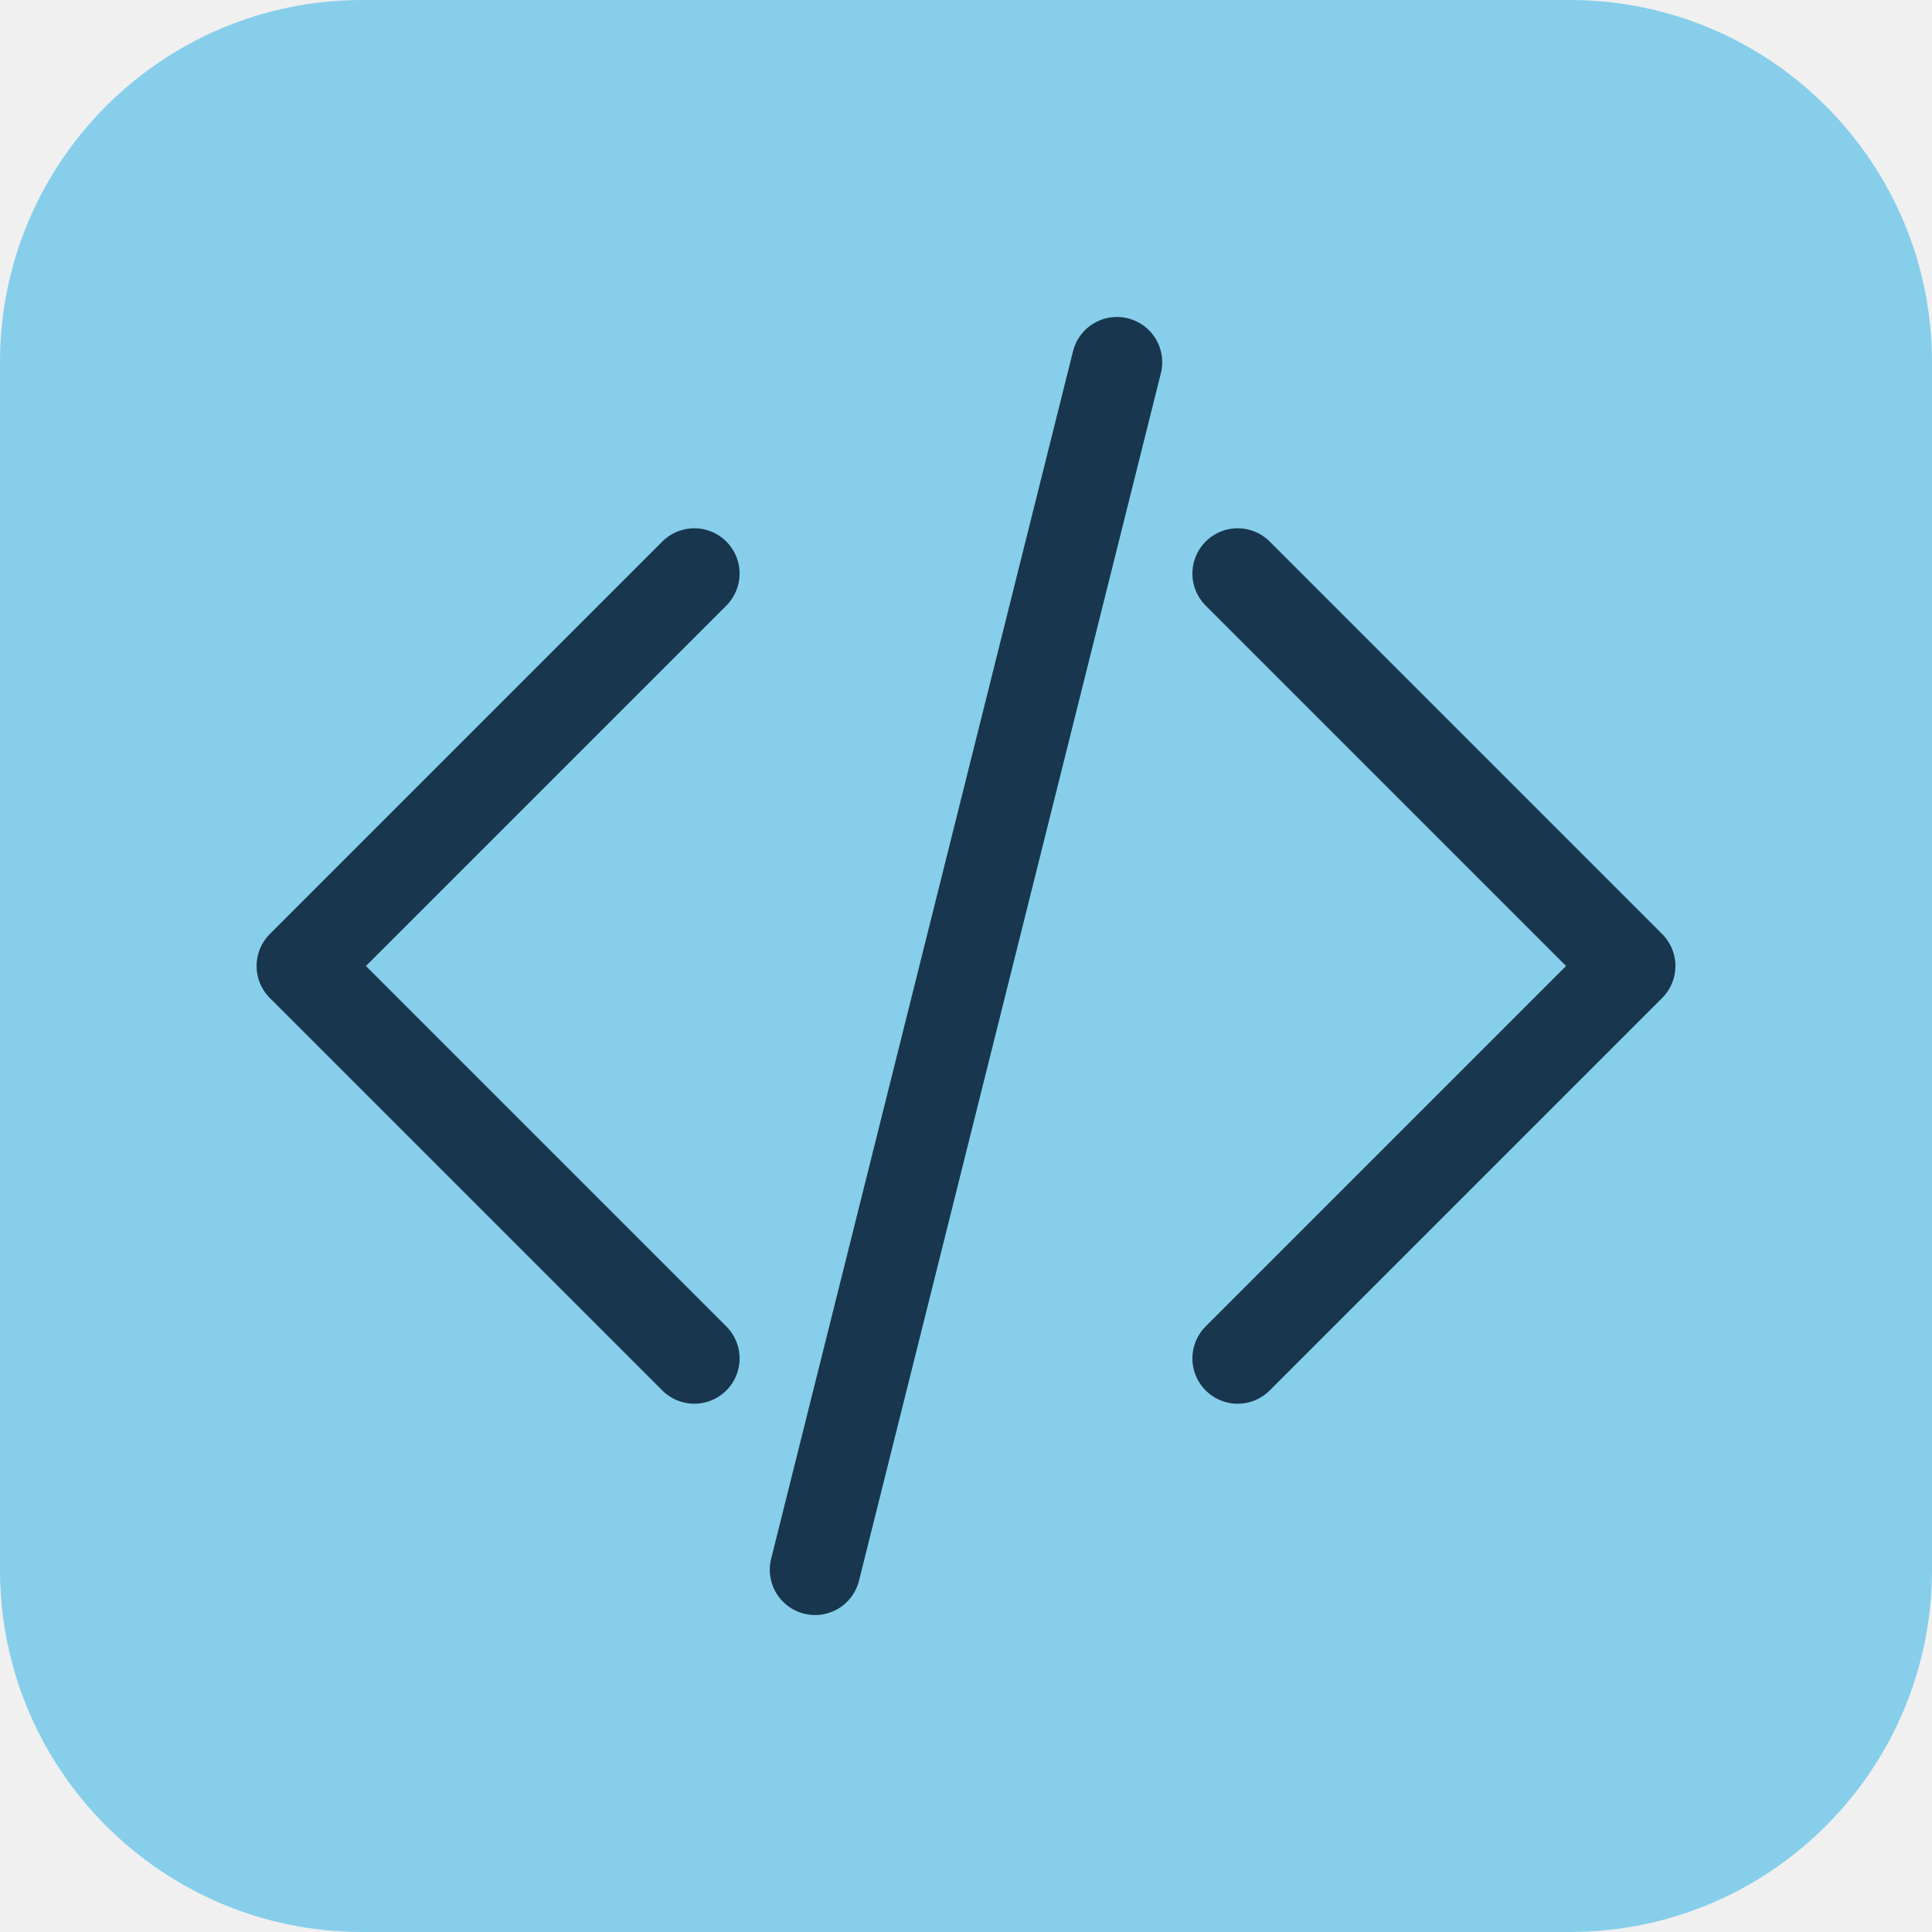
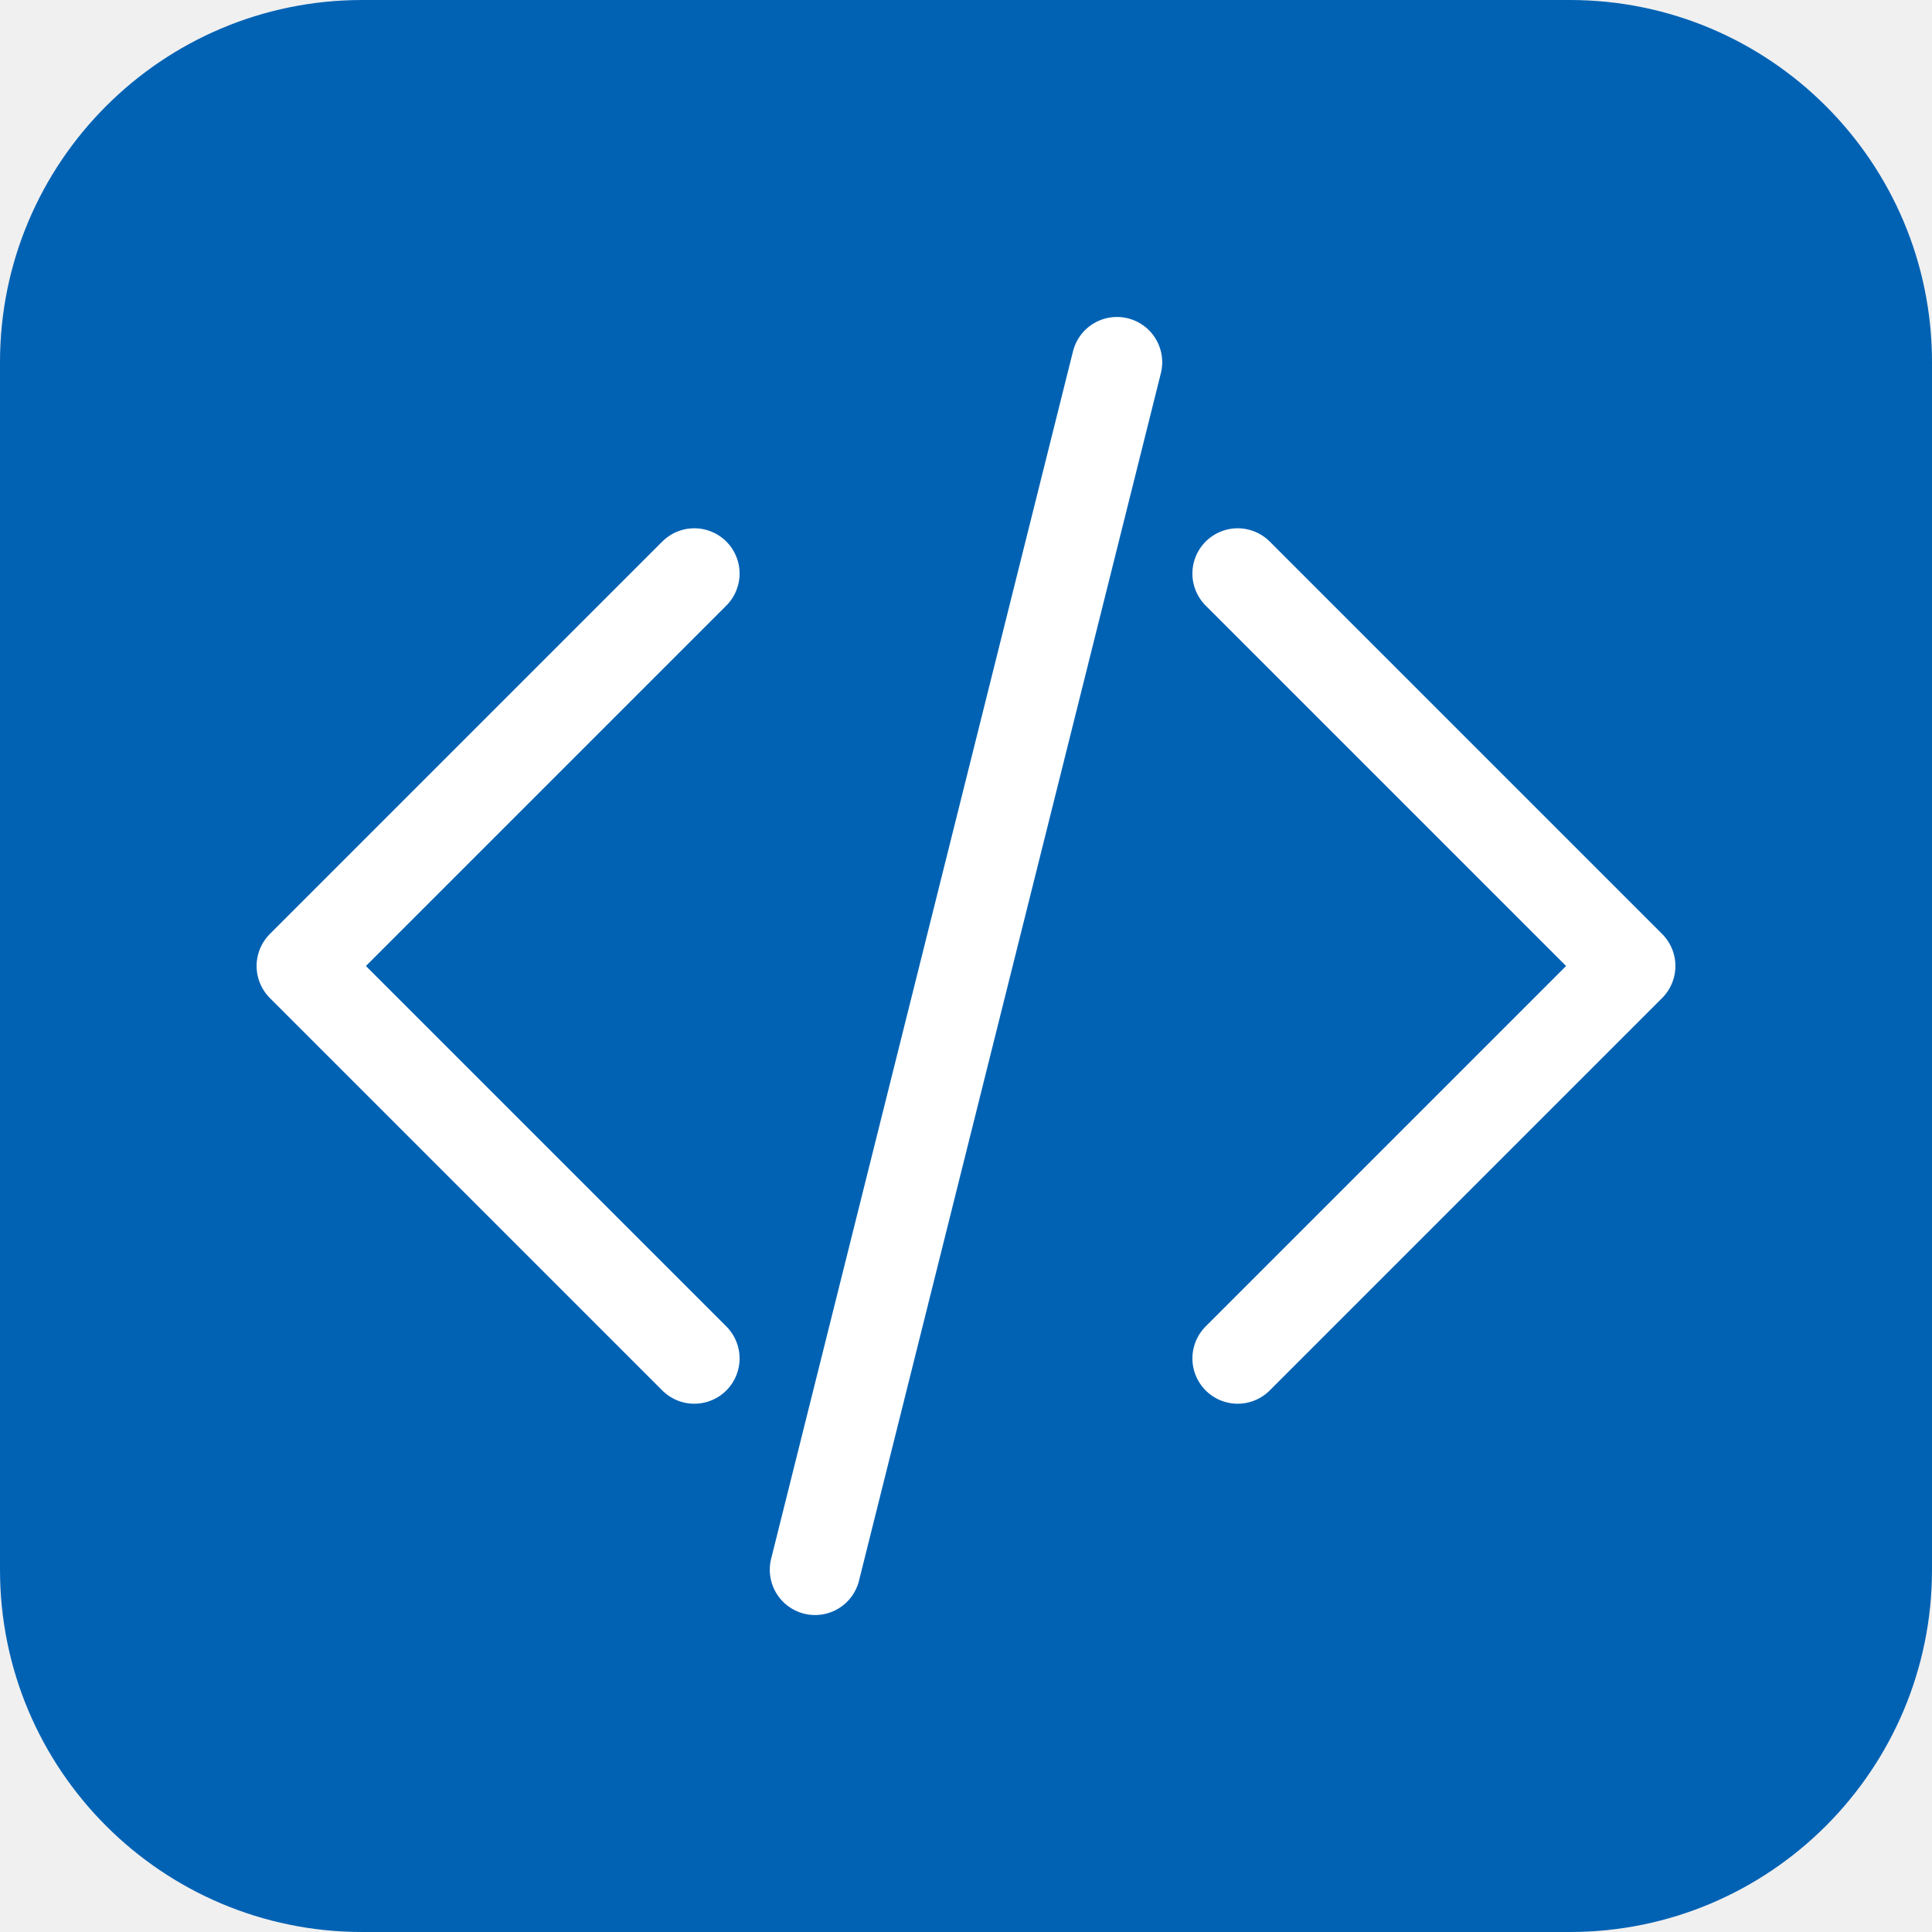
<svg xmlns="http://www.w3.org/2000/svg" viewBox="0 0 64 64">
-   <style>rect{fill:#87ceeb}path{stroke:#18364d}@media(prefers-color-scheme:dark){rect{fill:#66b4d6}path{stroke:#112e43}}</style>
-   <rect width="64" height="64" rx="12" />
-   <path d="m23 19-13 13 13 13m18-26 13 13-13 13M37 12 27 52" fill="none" stroke-width="3" stroke-linecap="round" stroke-linejoin="round" />
+   <rect width="64" height="64" rx="12" fill="#0162b4" />
+   <path d="m23 19-13 13 13 13m18-26 13 13-13 13M37 12 27 52" fill="none" stroke="#fff" stroke-width="3" stroke-linecap="round" stroke-linejoin="round" />
</svg>
